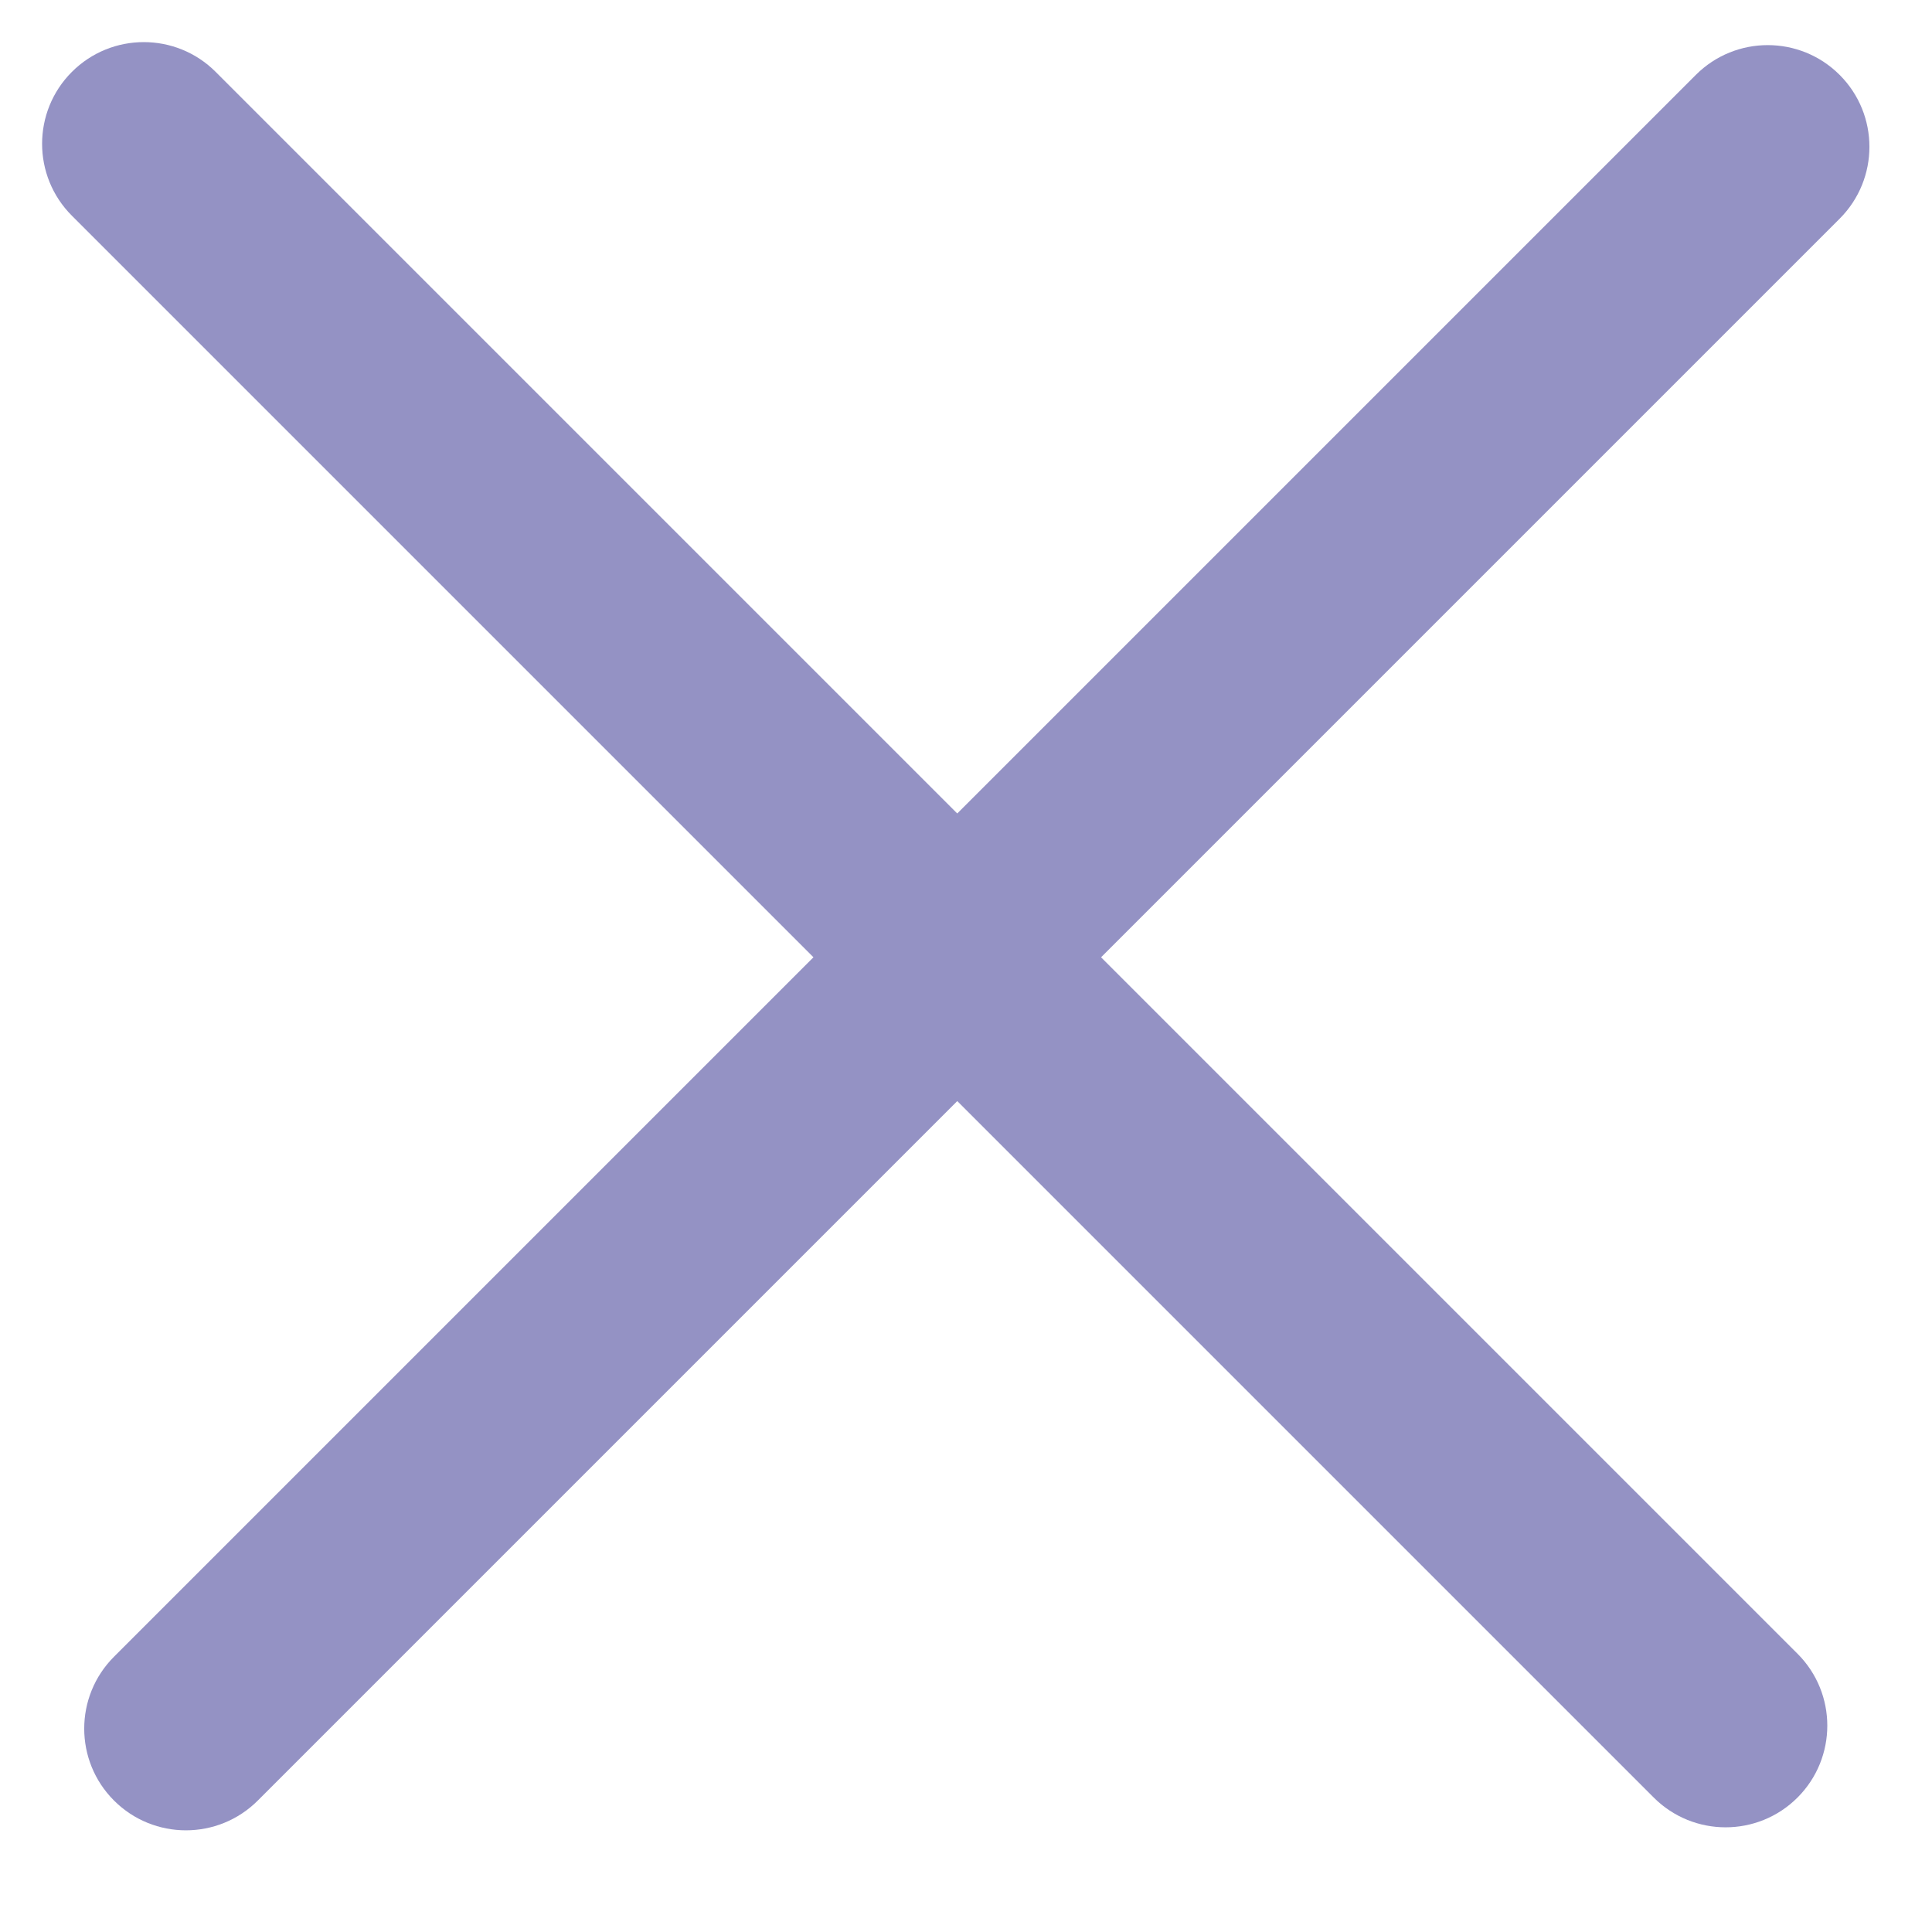
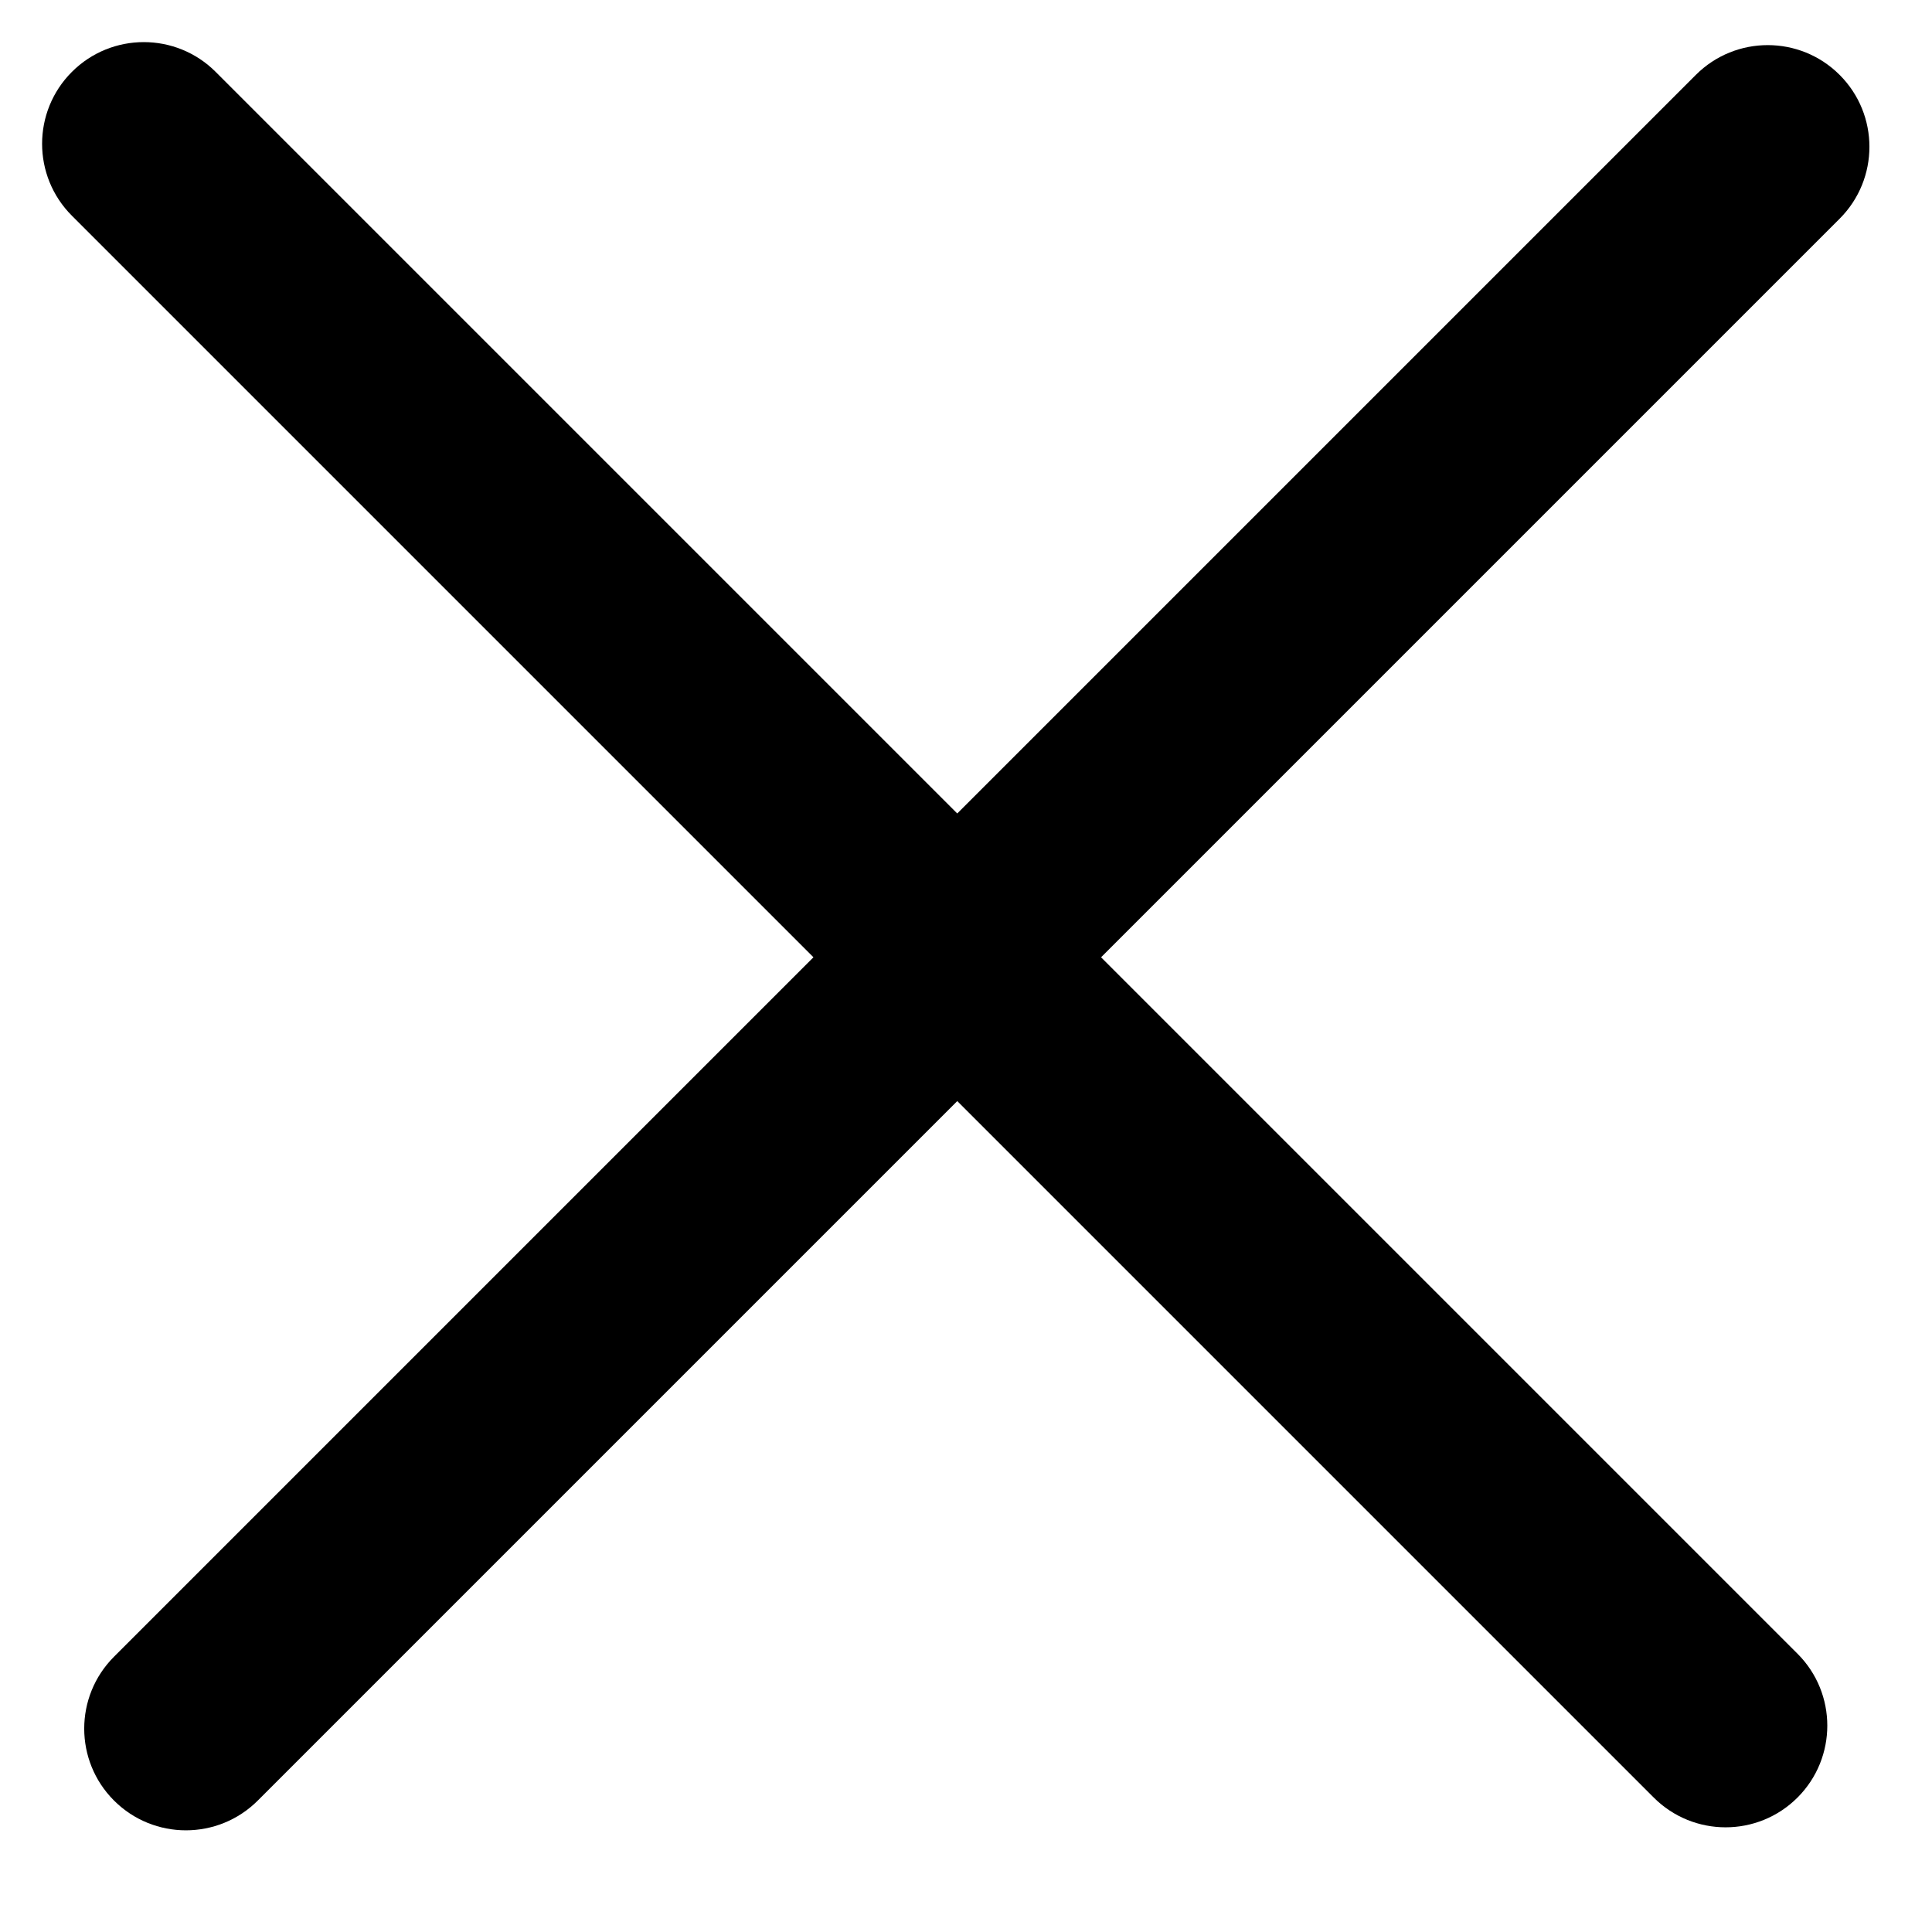
<svg xmlns="http://www.w3.org/2000/svg" width="19" height="19" viewBox="0 0 19 19" fill="none">
-   <rect x="0.414" y="17" width="24" height="2" rx="1" transform="rotate(-45 0.414062 17)" fill="#9492C4" />
-   <rect x="1.414" width="24" height="2" rx="1" transform="rotate(45 1.41406 0)" fill="#9492C4" />
+   <rect x="0.414" y="17" width="24" height="2" rx="1" transform="rotate(-45 0.414062 17)" fill="currentColor" />
+   <rect x="1.414" width="24" height="2" rx="1" transform="rotate(45 1.41406 0)" fill="currentColor" />
</svg>
